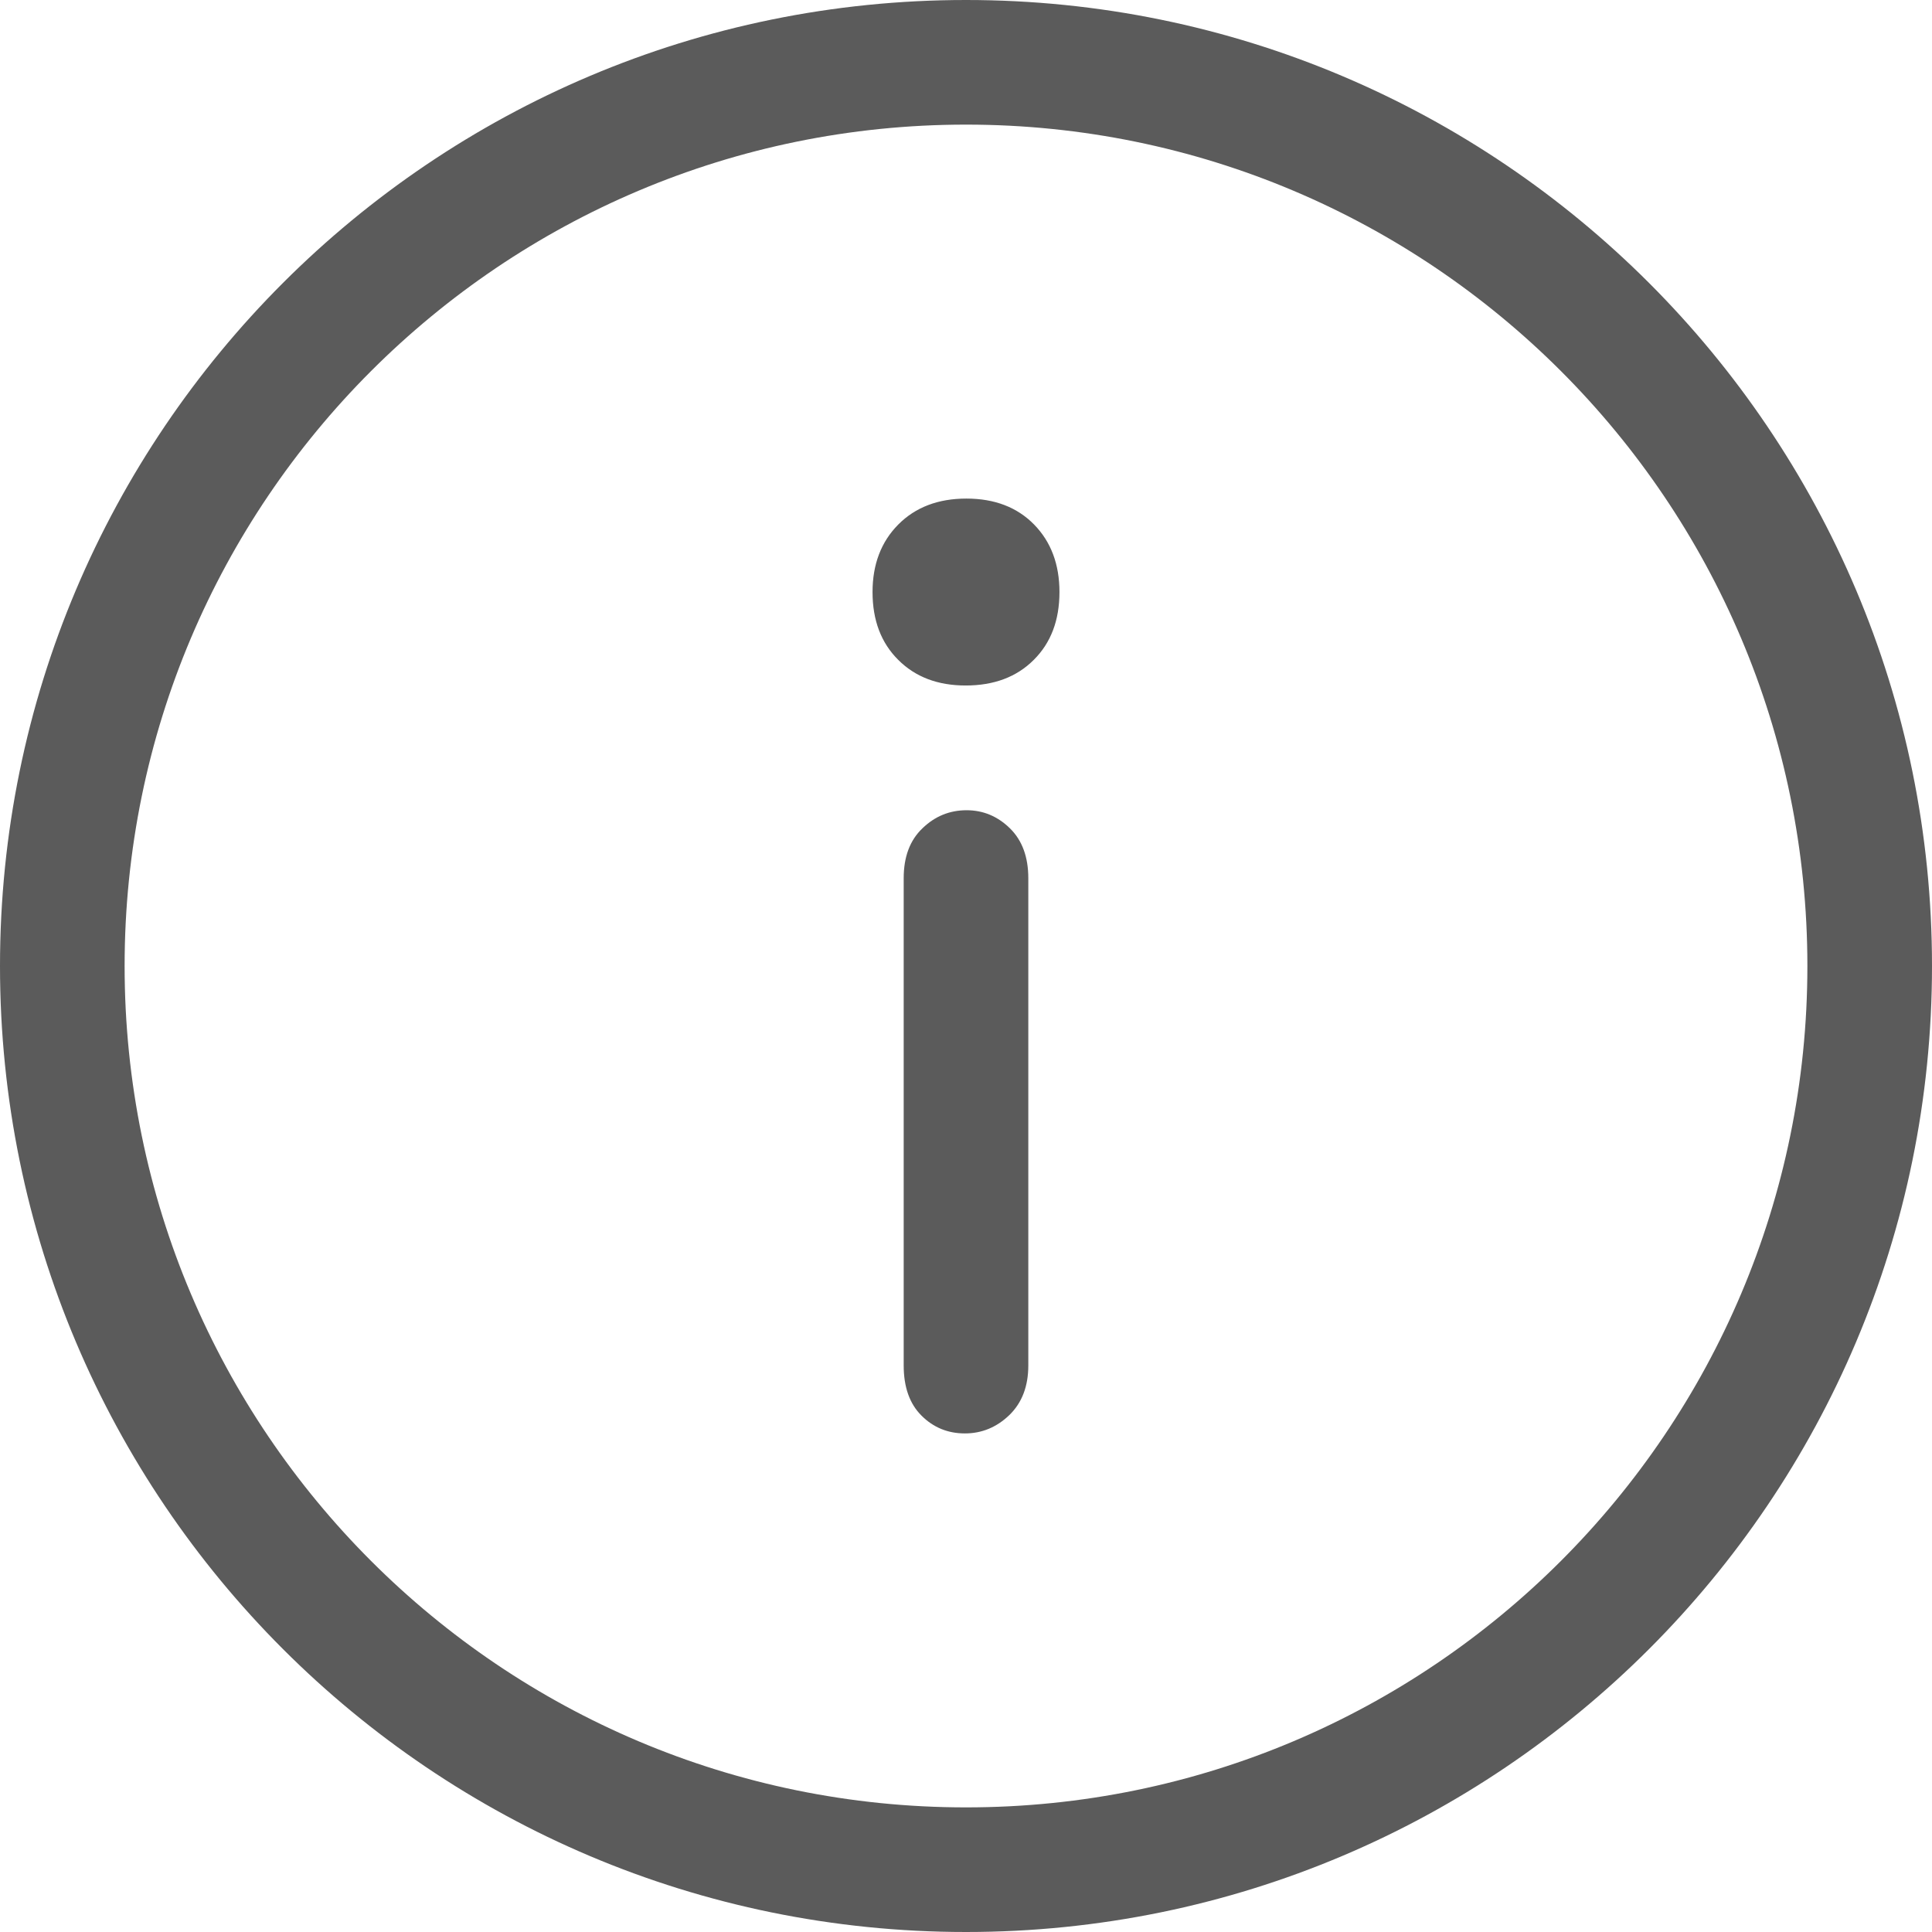
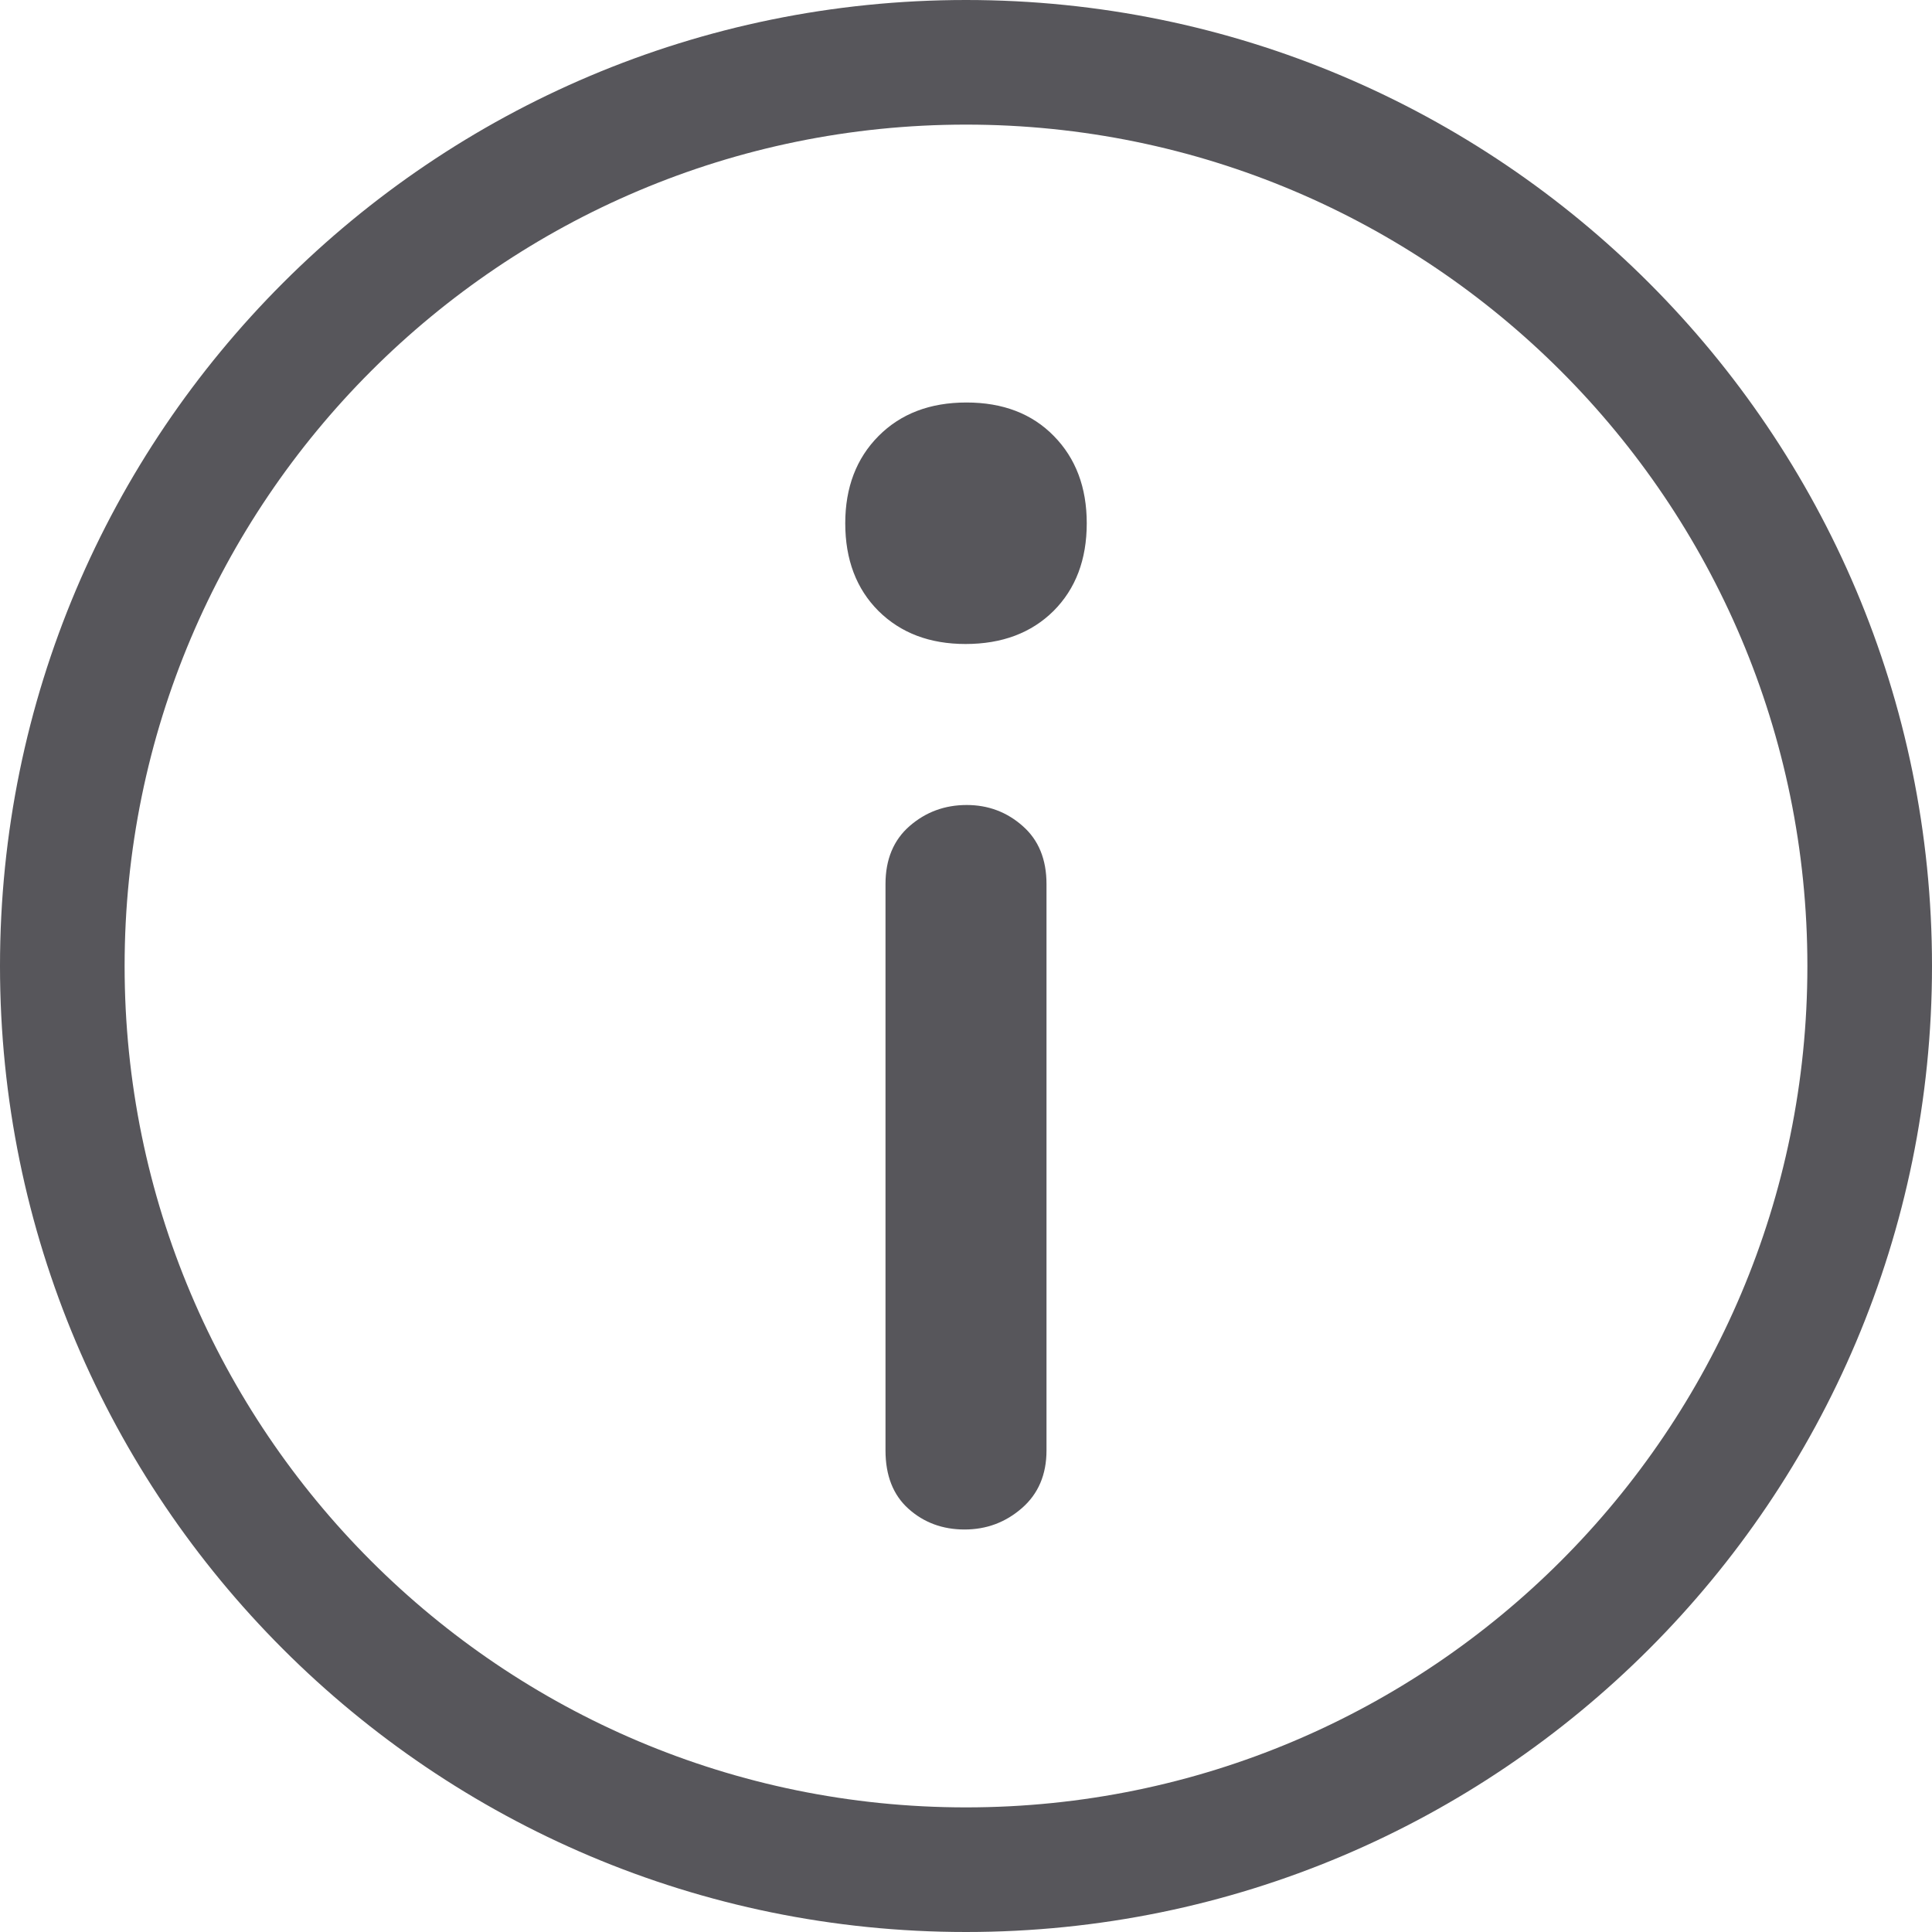
- <svg xmlns="http://www.w3.org/2000/svg" width="16px" height="16px" viewBox="0 0 16 16" version="1.1">
-   <g id="icon-info-dark-hover" stroke="none" stroke-width="1" fill="none" fill-rule="evenodd" fill-opacity="0.8">
-     <g id="icon/custom/info/dark-solid-hover" fill="#333232" fill-rule="nonzero">
-       <path d="M8,0 C12.418,0 16,3.582 16,8 C16,12.418 12.418,16 8,16 C3.582,16 0,12.418 0,8 C0,3.582 3.582,0 8,0 Z M8,1.032 C4.152,1.032 1.032,4.152 1.032,8 C1.032,11.848 4.152,14.968 8,14.968 C11.848,14.968 14.968,11.848 14.968,8 C14.968,4.152 11.848,1.032 8,1.032 Z M8.005,6.71 C8.142,6.71 8.262,6.76 8.364,6.86 C8.465,6.959 8.516,7.097 8.516,7.273 L8.516,7.273 L8.516,11.308 C8.516,11.48 8.464,11.617 8.359,11.719 C8.254,11.82 8.131,11.871 7.991,11.871 C7.85,11.871 7.73,11.822 7.632,11.724 C7.533,11.626 7.484,11.487 7.484,11.308 L7.484,11.308 L7.484,7.273 C7.484,7.097 7.535,6.959 7.639,6.86 C7.742,6.76 7.864,6.71 8.005,6.71 Z M8.003,4.129 C8.237,4.129 8.424,4.201 8.564,4.344 C8.704,4.487 8.774,4.674 8.774,4.903 C8.774,5.137 8.703,5.324 8.561,5.465 C8.419,5.607 8.231,5.677 7.997,5.677 C7.767,5.677 7.581,5.607 7.439,5.465 C7.297,5.324 7.226,5.137 7.226,4.903 C7.226,4.674 7.297,4.487 7.439,4.344 C7.581,4.201 7.769,4.129 8.003,4.129 Z" id="icon/custom/info/dark-lines" />
-     </g>
-   </g>
+ <svg xmlns="http://www.w3.org/2000/svg" width="24" height="24" viewBox="0 0 24 24">
+   <path fill="#57565B" d="M12 0C5.373 0 0 5.373 0 12s5.373 12 12 12 12-5.373 12-12S18.627 0 12 0zm0 1.548c5.772 0 10.452 4.68 10.452 10.452S17.772 22.452 12 22.452 1.548 17.772 1.548 12 6.228 1.548 12 1.548zM11.994 8c.453 0 .817-.137 1.093-.41.275-.275.413-.638.413-1.09 0-.444-.136-.806-.408-1.083-.271-.278-.634-.417-1.086-.417-.453 0-.817.139-1.093.417-.275.277-.413.639-.413 1.083 0 .452.138.815.413 1.09.276.273.636.41 1.081.41zm-.012 11c.273 0 .51-.089.713-.266.203-.177.305-.416.305-.716v-7.036c0-.306-.098-.547-.295-.72-.197-.175-.43-.262-.696-.262-.273 0-.509.087-.709.261-.2.174-.3.415-.3.721v7.036c0 .312.095.554.286.725.191.171.423.257.696.257z" />
</svg>
